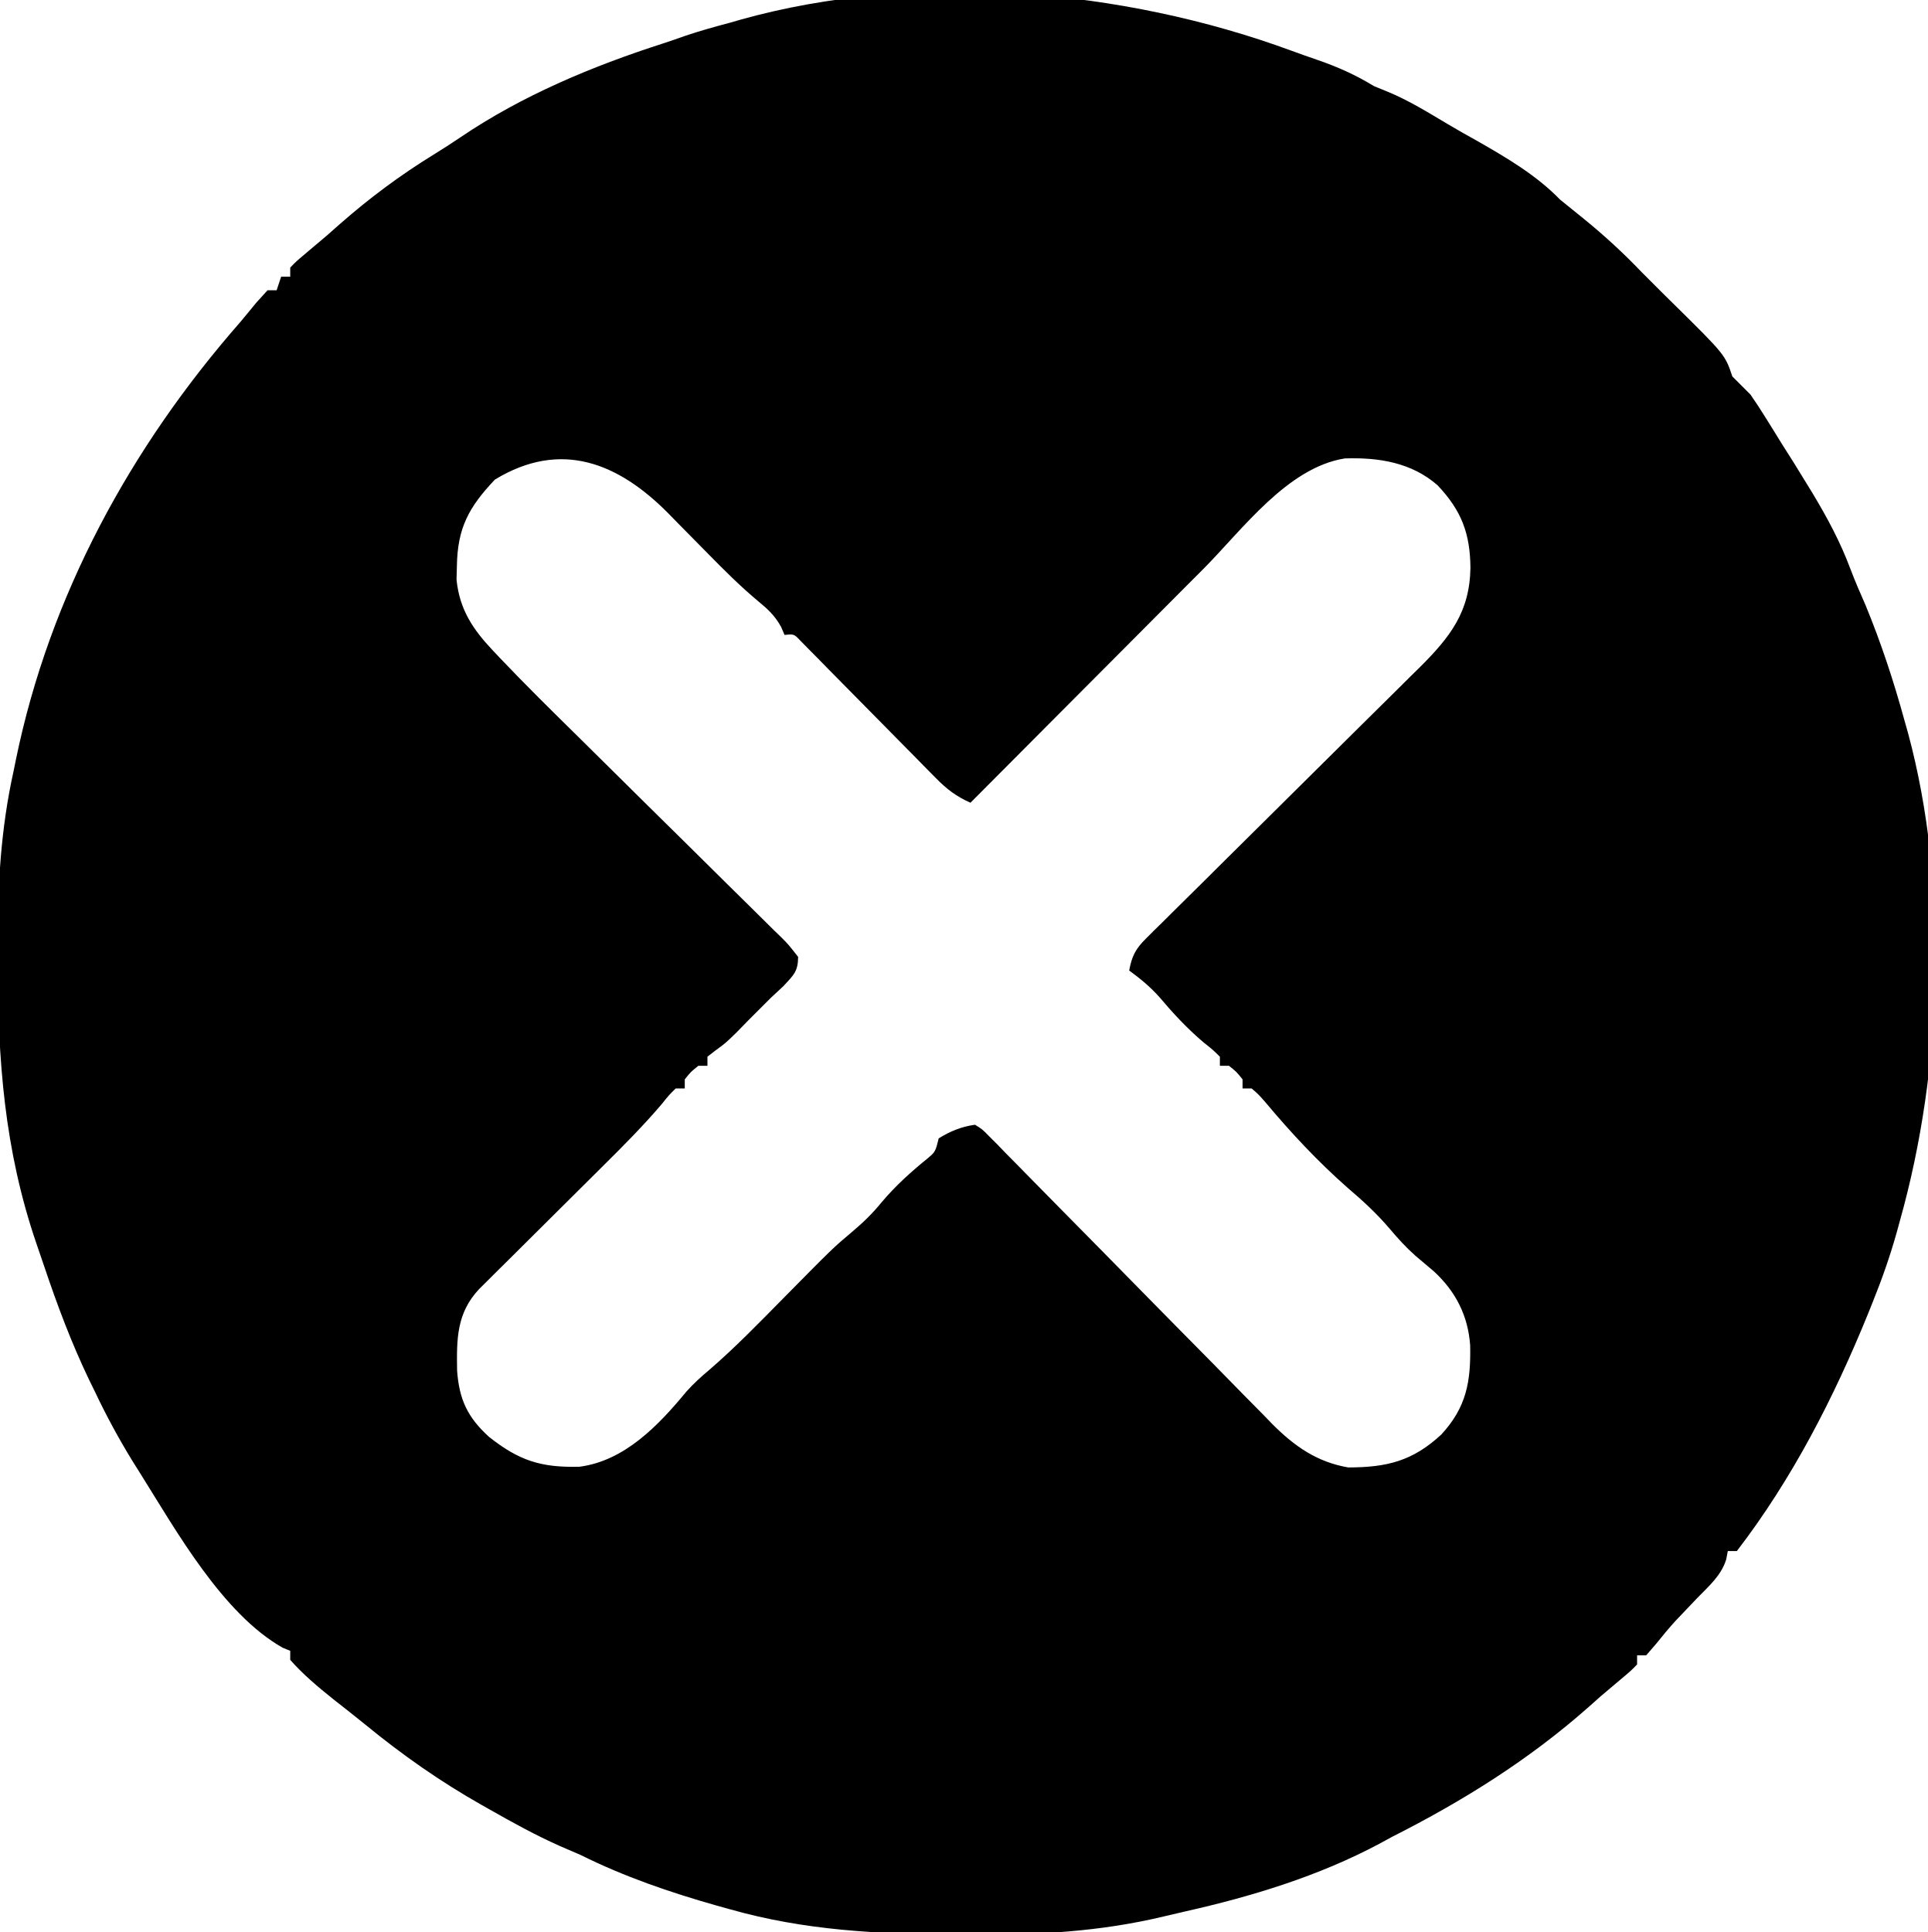
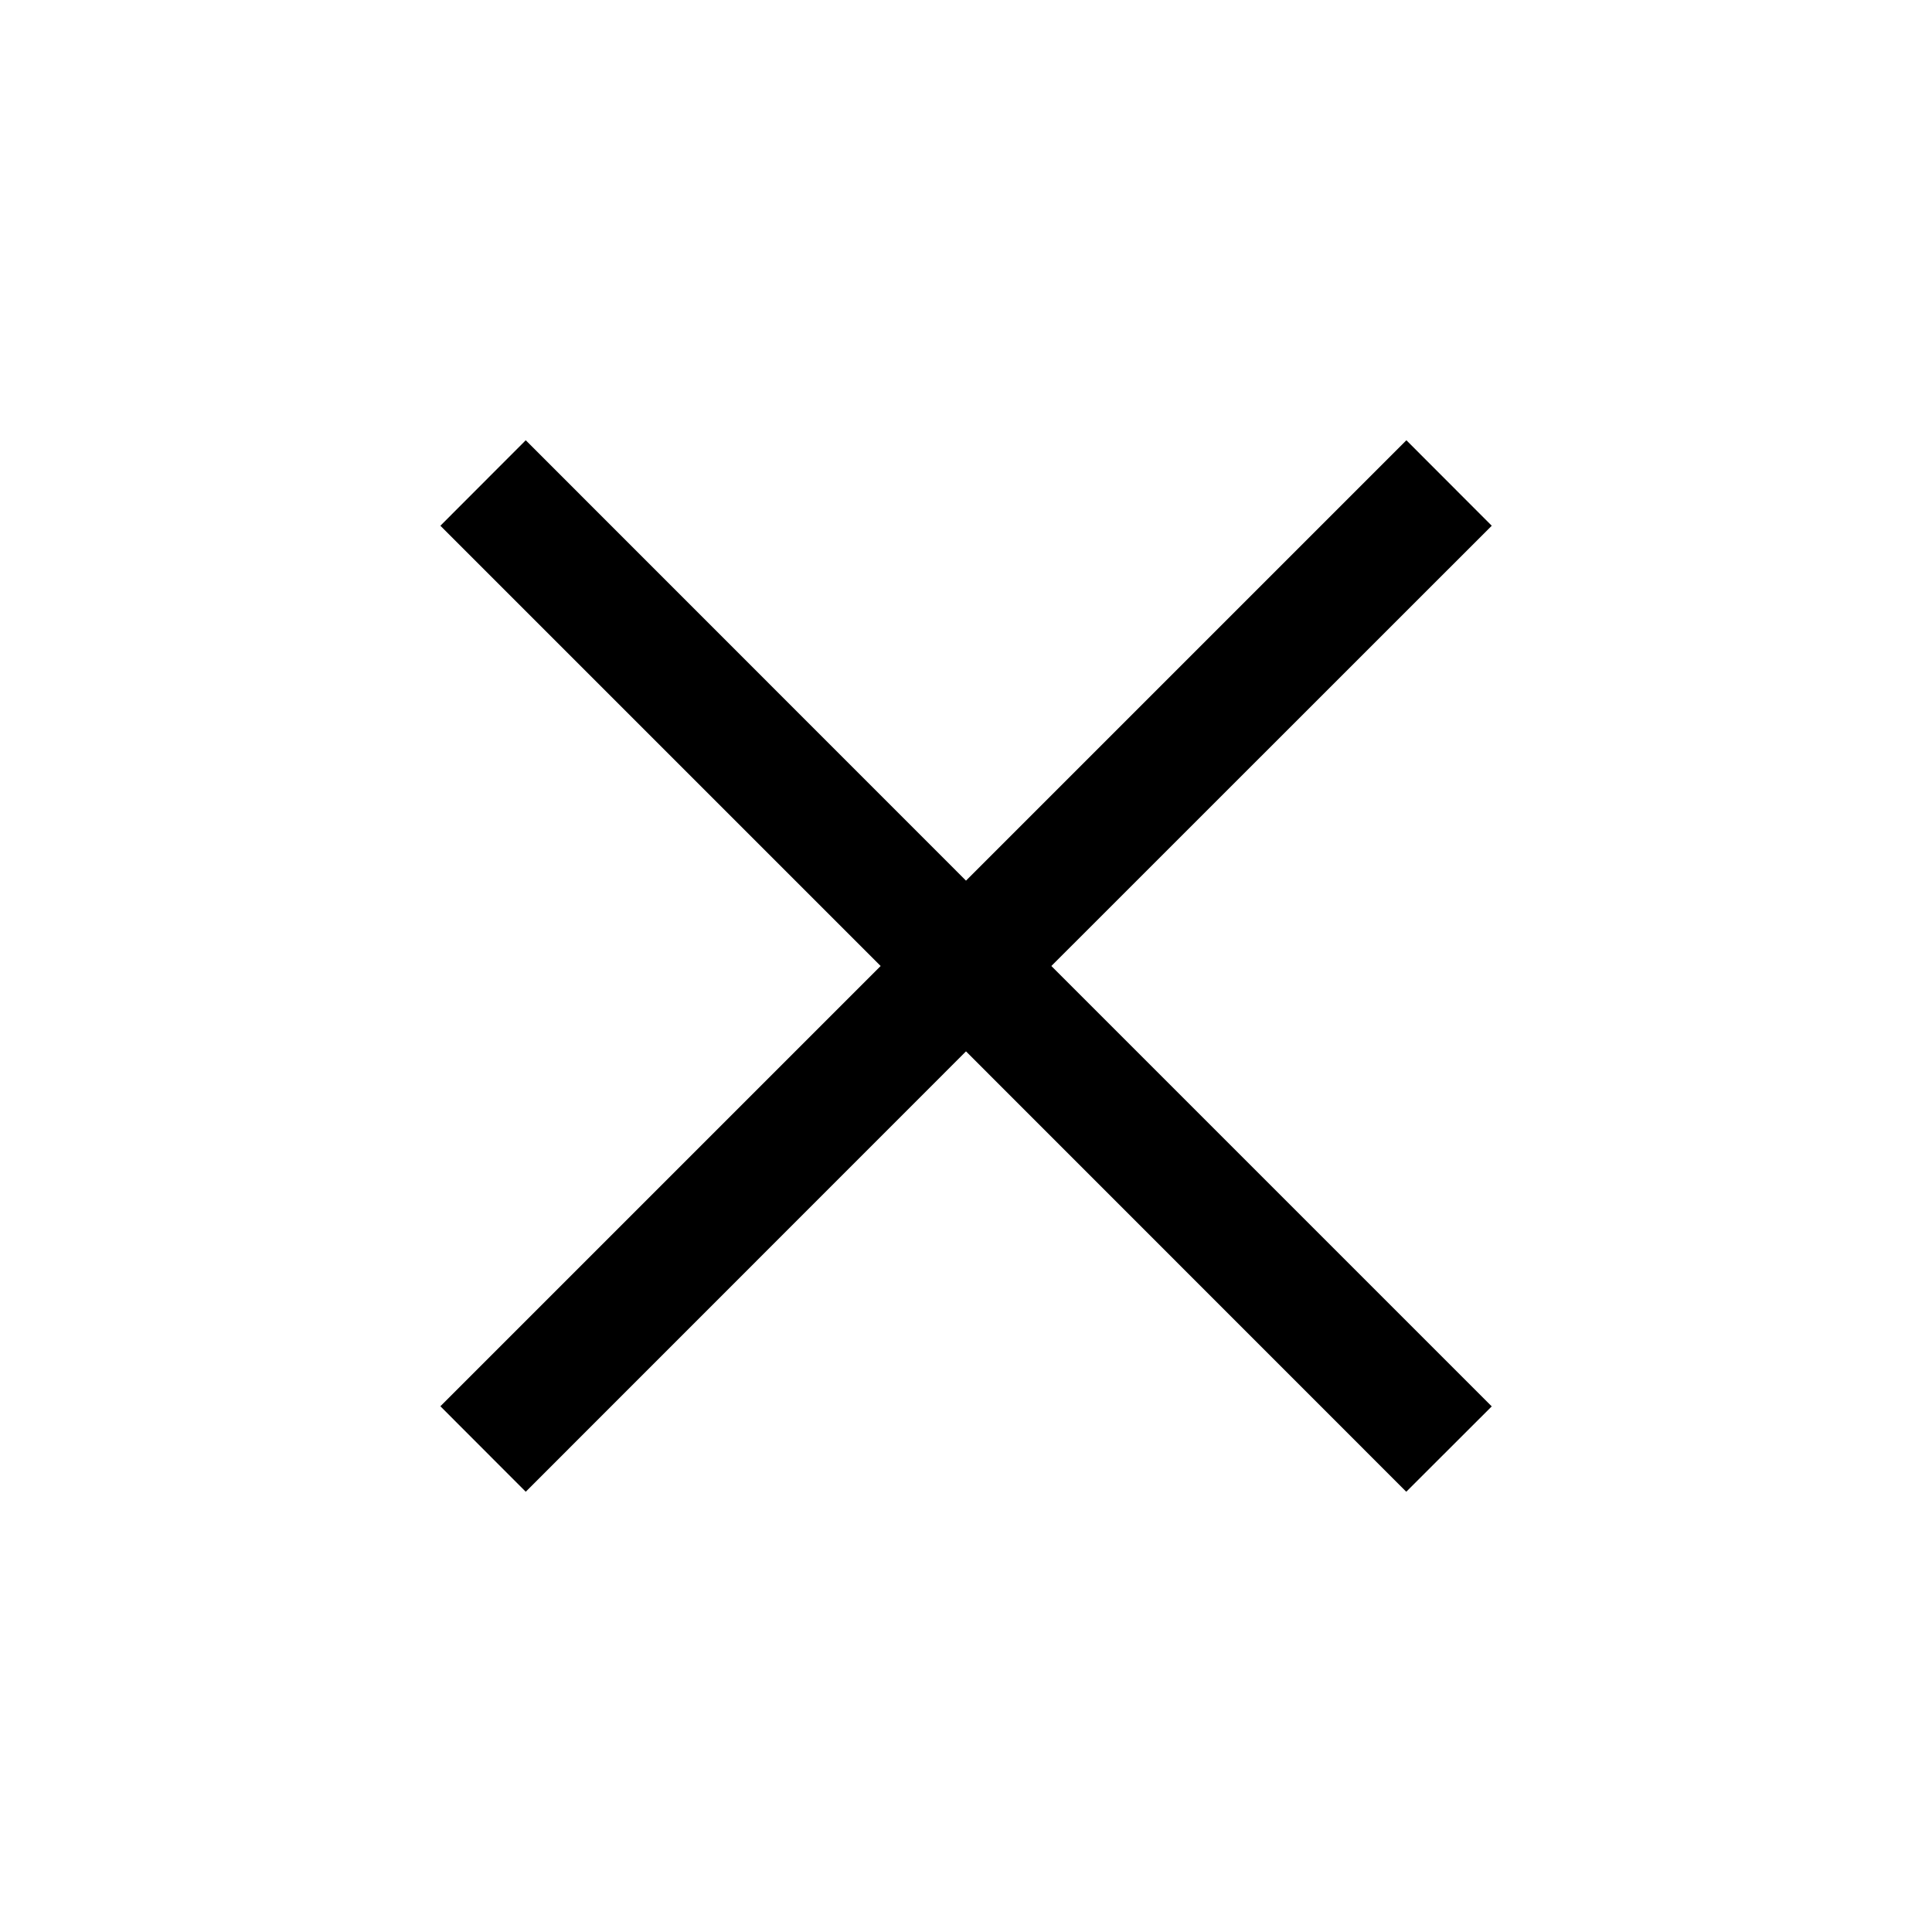
- <svg xmlns="http://www.w3.org/2000/svg" version="1.1" width="425" height="426">
-   <path d="M0 0 C1.887 0.695 3.787 1.357 5.688 2.013 C10.199 3.579 14.039 5.293 18.125 7.783 C19.641 8.401 19.641 8.401 21.188 9.033 C25.799 10.94 29.999 13.551 34.281 16.095 C36.381 17.341 38.486 18.546 40.625 19.72 C47.12 23.418 53.913 27.391 59.125 32.783 C60.865 34.212 62.616 35.627 64.375 37.033 C68.914 40.721 73.091 44.556 77.125 48.783 C78.332 49.989 78.332 49.989 79.562 51.22 C80.408 52.066 81.254 52.911 82.125 53.783 C82.744 54.39 83.362 54.997 84 55.623 C95.531 67.001 95.531 67.001 97.125 71.783 C98.454 73.12 99.788 74.453 101.125 75.783 C102.318 77.501 103.462 79.254 104.562 81.033 C105.17 82.009 105.777 82.984 106.402 83.99 C107.255 85.372 107.255 85.372 108.125 86.783 C108.958 88.095 109.791 89.408 110.625 90.72 C111.462 92.072 112.295 93.426 113.125 94.783 C113.978 96.173 113.978 96.173 114.848 97.591 C118.103 103.017 120.961 108.325 123.172 114.255 C124.19 116.956 125.342 119.577 126.5 122.22 C129.953 130.588 132.736 139.056 135.125 147.783 C135.498 149.099 135.498 149.099 135.878 150.442 C144.935 184.002 143.491 224.467 134.125 257.783 C133.765 259.103 133.765 259.103 133.397 260.451 C131.927 265.686 130.157 270.741 128.125 275.783 C127.78 276.641 127.436 277.499 127.081 278.383 C119.547 296.912 110.356 314.86 98.125 330.783 C97.465 330.783 96.805 330.783 96.125 330.783 C96.013 331.38 95.9 331.978 95.784 332.594 C94.703 336.183 91.928 338.52 89.375 341.158 C88.316 342.268 87.259 343.38 86.203 344.494 C85.687 345.035 85.171 345.576 84.639 346.133 C83.137 347.77 81.746 349.463 80.359 351.197 C79.622 352.05 78.885 352.903 78.125 353.783 C77.465 353.783 76.805 353.783 76.125 353.783 C76.125 354.443 76.125 355.103 76.125 355.783 C74.832 357.123 74.832 357.123 72.938 358.72 C72.199 359.344 71.46 359.968 70.699 360.611 C69.85 361.328 69 362.044 68.125 362.783 C67.203 363.603 66.282 364.422 65.332 365.267 C52.244 376.828 37.676 385.928 22.125 393.783 C21.17 394.302 20.215 394.822 19.23 395.357 C5.871 402.476 -8.951 406.987 -23.679 410.284 C-25.119 410.611 -26.556 410.947 -27.991 411.294 C-42.36 414.759 -56.194 415.465 -70.938 415.345 C-72.059 415.341 -73.18 415.337 -74.336 415.332 C-91.306 415.243 -107.456 414.439 -123.875 409.783 C-124.877 409.504 -125.879 409.226 -126.912 408.939 C-137.254 406.002 -147.236 402.577 -156.875 397.783 C-158.372 397.131 -159.872 396.485 -161.375 395.845 C-166.717 393.467 -171.796 390.674 -176.875 387.783 C-177.445 387.462 -178.015 387.141 -178.603 386.81 C-187.797 381.606 -196.125 375.769 -204.291 369.074 C-206.648 367.153 -209.046 365.286 -211.438 363.408 C-214.806 360.699 -218.012 358.027 -220.875 354.783 C-220.875 354.123 -220.875 353.463 -220.875 352.783 C-221.432 352.556 -221.989 352.329 -222.562 352.095 C-235.813 344.574 -245.96 326.4 -253.875 313.783 C-254.471 312.834 -255.066 311.885 -255.68 310.908 C-258.694 305.99 -261.407 300.994 -263.875 295.783 C-264.326 294.862 -264.777 293.942 -265.242 292.994 C-269.125 284.885 -272.227 276.628 -275.09 268.114 C-275.668 266.398 -276.255 264.684 -276.848 262.973 C-283.944 242.228 -285.36 222.441 -285.375 200.658 C-285.379 199.557 -285.384 198.457 -285.388 197.323 C-285.41 184.146 -284.735 171.657 -281.875 158.783 C-281.697 157.906 -281.519 157.029 -281.335 156.125 C-273.895 120.026 -256.037 87.331 -231.875 59.783 C-230.686 58.346 -229.498 56.909 -228.312 55.47 C-227.508 54.583 -226.704 53.696 -225.875 52.783 C-225.215 52.783 -224.555 52.783 -223.875 52.783 C-223.545 51.793 -223.215 50.803 -222.875 49.783 C-222.215 49.783 -221.555 49.783 -220.875 49.783 C-220.875 49.123 -220.875 48.463 -220.875 47.783 C-219.582 46.443 -219.582 46.443 -217.688 44.845 C-216.587 43.915 -216.587 43.915 -215.465 42.966 C-214.61 42.246 -213.756 41.525 -212.875 40.783 C-211.907 39.928 -210.939 39.073 -209.941 38.193 C-203.371 32.426 -196.627 27.409 -189.184 22.826 C-187.193 21.596 -185.22 20.337 -183.285 19.021 C-169.747 9.846 -154.229 3.366 -138.707 -1.622 C-137.078 -2.151 -135.462 -2.719 -133.848 -3.292 C-130.551 -4.411 -127.24 -5.326 -123.875 -6.217 C-123.131 -6.433 -122.387 -6.649 -121.62 -6.871 C-83.002 -17.697 -37.228 -13.748 0 0 Z M-175.75 94.533 C-181.483 100.603 -183.995 105.159 -184.125 113.595 C-184.151 114.592 -184.177 115.588 -184.203 116.615 C-183.518 123.232 -180.581 127.584 -176.091 132.322 C-175.613 132.829 -175.135 133.336 -174.642 133.858 C-169.019 139.774 -163.204 145.504 -157.384 151.226 C-154.676 153.892 -151.978 156.567 -149.279 159.242 C-144.28 164.195 -139.276 169.145 -134.257 174.078 C-130.739 177.537 -127.233 181.008 -123.735 184.487 C-122.404 185.806 -121.07 187.12 -119.73 188.43 C-117.871 190.248 -116.027 192.082 -114.187 193.919 C-113.63 194.457 -113.073 194.994 -112.5 195.547 C-110.997 197.067 -110.997 197.067 -108.875 199.783 C-108.915 203.046 -109.867 203.774 -112.125 206.22 C-113.486 207.489 -113.486 207.489 -114.875 208.783 C-115.7 209.608 -116.525 210.433 -117.375 211.283 C-118.2 212.108 -119.025 212.933 -119.875 213.783 C-120.721 214.649 -121.566 215.515 -122.438 216.408 C-124.875 218.783 -124.875 218.783 -127.188 220.47 C-127.744 220.903 -128.301 221.336 -128.875 221.783 C-128.875 222.443 -128.875 223.103 -128.875 223.783 C-129.535 223.783 -130.195 223.783 -130.875 223.783 C-132.542 225.116 -132.542 225.116 -133.875 226.783 C-133.875 227.443 -133.875 228.103 -133.875 228.783 C-134.535 228.783 -135.195 228.783 -135.875 228.783 C-137.378 230.267 -137.378 230.267 -138.942 232.221 C-142.997 236.986 -147.356 241.373 -151.801 245.771 C-152.63 246.596 -153.458 247.421 -154.312 248.271 C-156.935 250.882 -159.561 253.489 -162.188 256.095 C-165.666 259.547 -169.14 263.002 -172.613 266.458 C-173.412 267.249 -174.211 268.04 -175.034 268.854 C-175.772 269.589 -176.51 270.324 -177.271 271.081 C-178.245 272.047 -178.245 272.047 -179.239 273.033 C-184.208 278.347 -184.19 284.062 -184.078 291.005 C-183.612 297.382 -181.793 301.263 -177.062 305.595 C-170.444 310.828 -165.625 312.409 -157.129 312.197 C-147.156 310.928 -139.655 303.062 -133.532 295.642 C-131.921 293.835 -130.262 292.335 -128.406 290.783 C-122.748 285.896 -117.56 280.538 -112.312 275.22 C-101.199 263.957 -101.199 263.957 -96.875 260.314 C-94.433 258.253 -92.442 256.308 -90.438 253.845 C-87.409 250.261 -84.114 247.282 -80.477 244.326 C-78.613 242.769 -78.613 242.769 -77.875 239.783 C-75.348 238.214 -72.822 237.192 -69.875 236.783 C-68.296 237.757 -68.296 237.757 -66.752 239.331 C-66.161 239.921 -65.57 240.511 -64.96 241.12 C-64.323 241.781 -63.687 242.442 -63.03 243.123 C-62.35 243.809 -61.67 244.495 -60.969 245.202 C-59.49 246.697 -58.016 248.198 -56.548 249.704 C-54.221 252.089 -51.879 254.46 -49.534 256.827 C-44.55 261.861 -39.587 266.915 -34.625 271.97 C-28.889 277.811 -23.144 283.643 -17.383 289.459 C-15.081 291.791 -12.792 294.134 -10.504 296.479 C-9.082 297.918 -7.66 299.357 -6.237 300.795 C-5.608 301.446 -4.98 302.097 -4.332 302.768 C0.55 307.664 5.523 311.166 12.434 312.349 C20.943 312.338 26.633 310.946 32.938 305.103 C38.496 299.09 39.486 293.43 39.312 285.396 C38.847 278.904 36.131 273.553 31.332 269.13 C29.959 267.959 28.581 266.794 27.199 265.634 C25.144 263.799 23.4 261.887 21.625 259.783 C18.755 256.401 15.674 253.566 12.301 250.697 C5.709 244.898 -0.248 238.508 -5.875 231.783 C-7.346 230.103 -7.346 230.103 -8.875 228.783 C-9.535 228.783 -10.195 228.783 -10.875 228.783 C-10.875 228.123 -10.875 227.463 -10.875 226.783 C-12.208 225.116 -12.208 225.116 -13.875 223.783 C-14.535 223.783 -15.195 223.783 -15.875 223.783 C-15.875 223.123 -15.875 222.463 -15.875 221.783 C-17.429 220.25 -17.429 220.25 -19.438 218.658 C-23.101 215.558 -26.171 212.239 -29.266 208.583 C-31.26 206.352 -33.458 204.54 -35.875 202.783 C-35.297 199.638 -34.473 198.008 -32.207 195.767 C-31.641 195.2 -31.074 194.632 -30.491 194.047 C-29.554 193.132 -29.554 193.132 -28.599 192.198 C-27.616 191.219 -27.616 191.219 -26.613 190.22 C-24.441 188.061 -22.26 185.912 -20.078 183.763 C-18.566 182.262 -17.055 180.76 -15.545 179.257 C-11.561 175.296 -7.57 171.344 -3.576 167.394 C2.805 161.084 9.178 154.766 15.541 148.439 C17.762 146.235 19.989 144.038 22.216 141.841 C23.588 140.48 24.96 139.118 26.331 137.756 C26.947 137.152 27.564 136.547 28.199 135.925 C34.914 129.228 39.225 123.719 39.375 113.97 C39.301 106.411 37.416 101.376 32.125 95.783 C26.377 90.753 19.14 89.616 11.664 89.865 C-0.982 91.884 -10.857 105.506 -19.41 114.123 C-20.899 115.615 -22.388 117.107 -23.878 118.599 C-27.774 122.502 -31.663 126.411 -35.552 130.322 C-39.53 134.321 -43.514 138.314 -47.498 142.308 C-55.296 150.127 -63.088 157.953 -70.875 165.783 C-74.012 164.394 -76.111 162.783 -78.51 160.343 C-79.204 159.642 -79.898 158.942 -80.613 158.22 C-81.352 157.465 -82.091 156.709 -82.852 155.931 C-83.618 155.157 -84.384 154.383 -85.174 153.586 C-87.621 151.114 -90.061 148.637 -92.5 146.158 C-95.716 142.889 -98.938 139.627 -102.164 136.369 C-103.278 135.23 -103.278 135.23 -104.415 134.068 C-105.102 133.373 -105.79 132.679 -106.499 131.964 C-107.104 131.348 -107.709 130.732 -108.333 130.098 C-109.791 128.566 -109.791 128.566 -111.875 128.783 C-112.126 128.194 -112.378 127.605 -112.637 126.998 C-114.03 124.506 -115.496 123.16 -117.688 121.345 C-121.622 118.065 -125.181 114.508 -128.768 110.855 C-130.946 108.64 -133.129 106.43 -135.312 104.22 C-136.05 103.465 -136.788 102.711 -137.549 101.933 C-148.533 90.851 -161.199 85.675 -175.75 94.533 Z " fill="#000000" transform="translate(284.875,11.21729)" />
+ <svg xmlns="http://www.w3.org/2000/svg" width="114" height="114" xml:space="preserve" overflow="hidden">
+   <g transform="translate(-681 -483)">
+     <path d="M738 545.037 763.978 571.022 769.022 565.985 743.037 540 769.022 514.022 763.985 508.978 738 534.963 712.022 508.978 706.985 514.022 732.963 540 706.985 565.978 712.022 571.022 738 545.037Z" fill-rule="evenodd" />
+   </g>
</svg>
